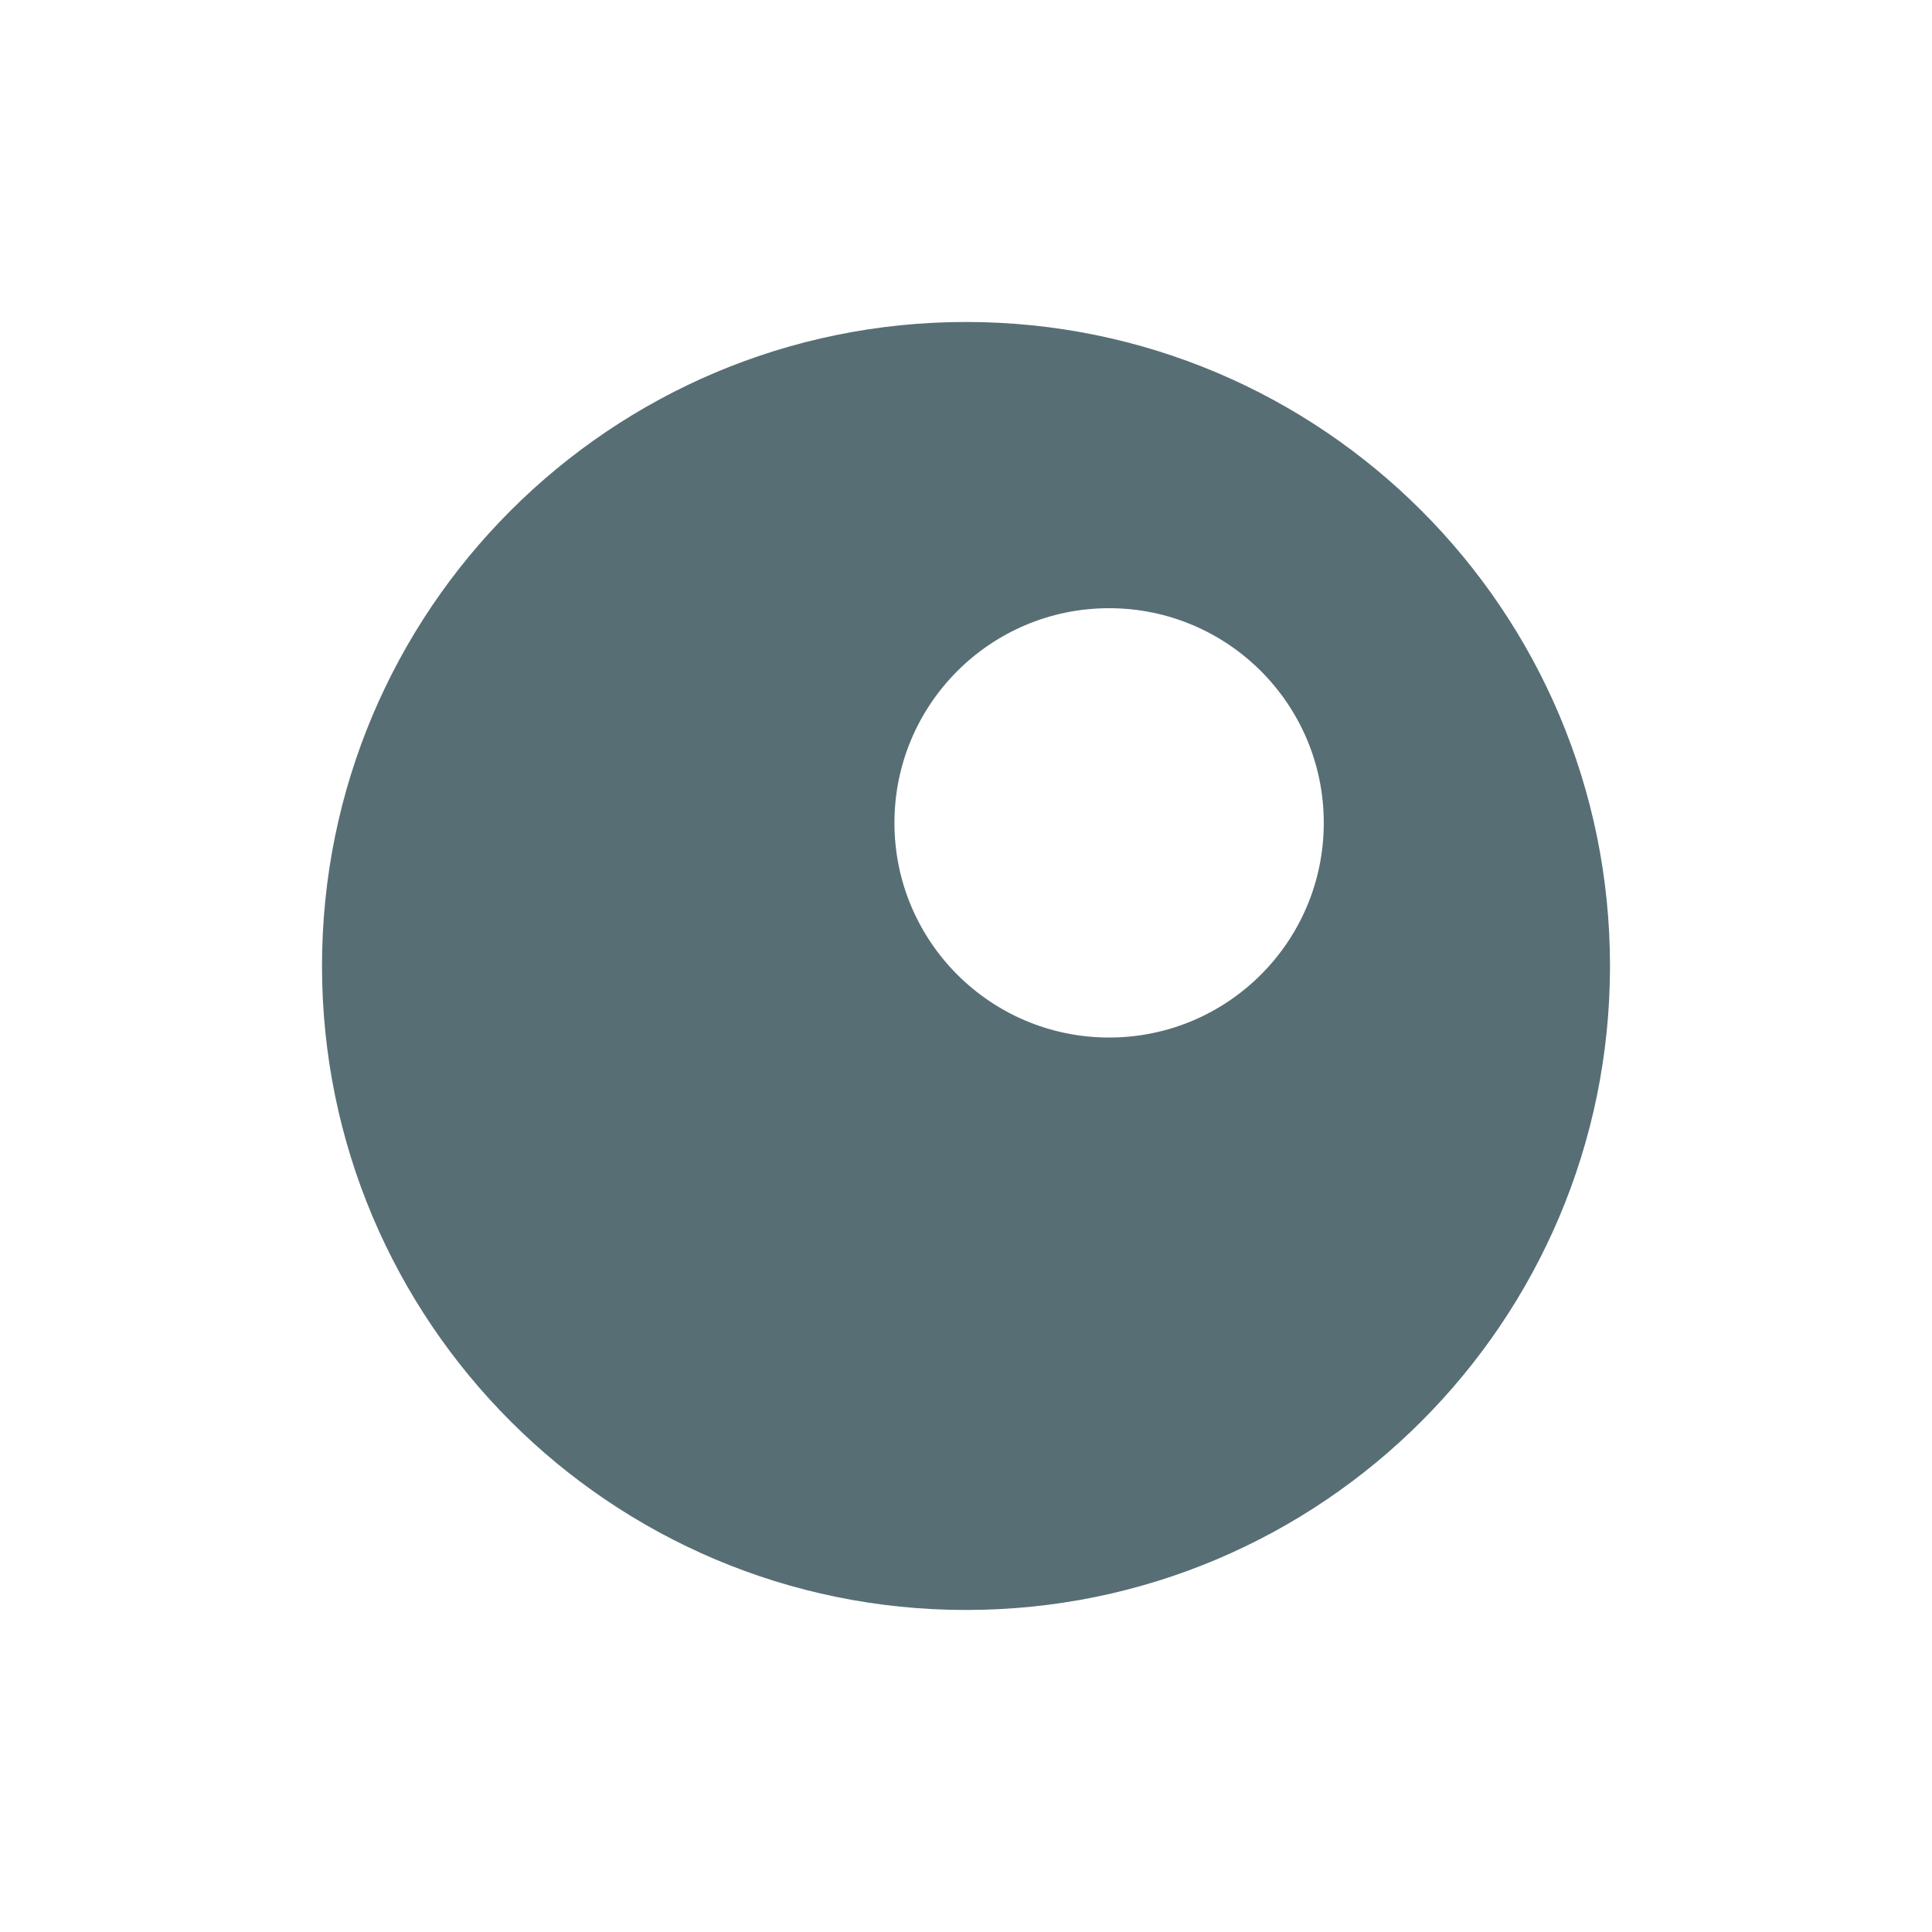
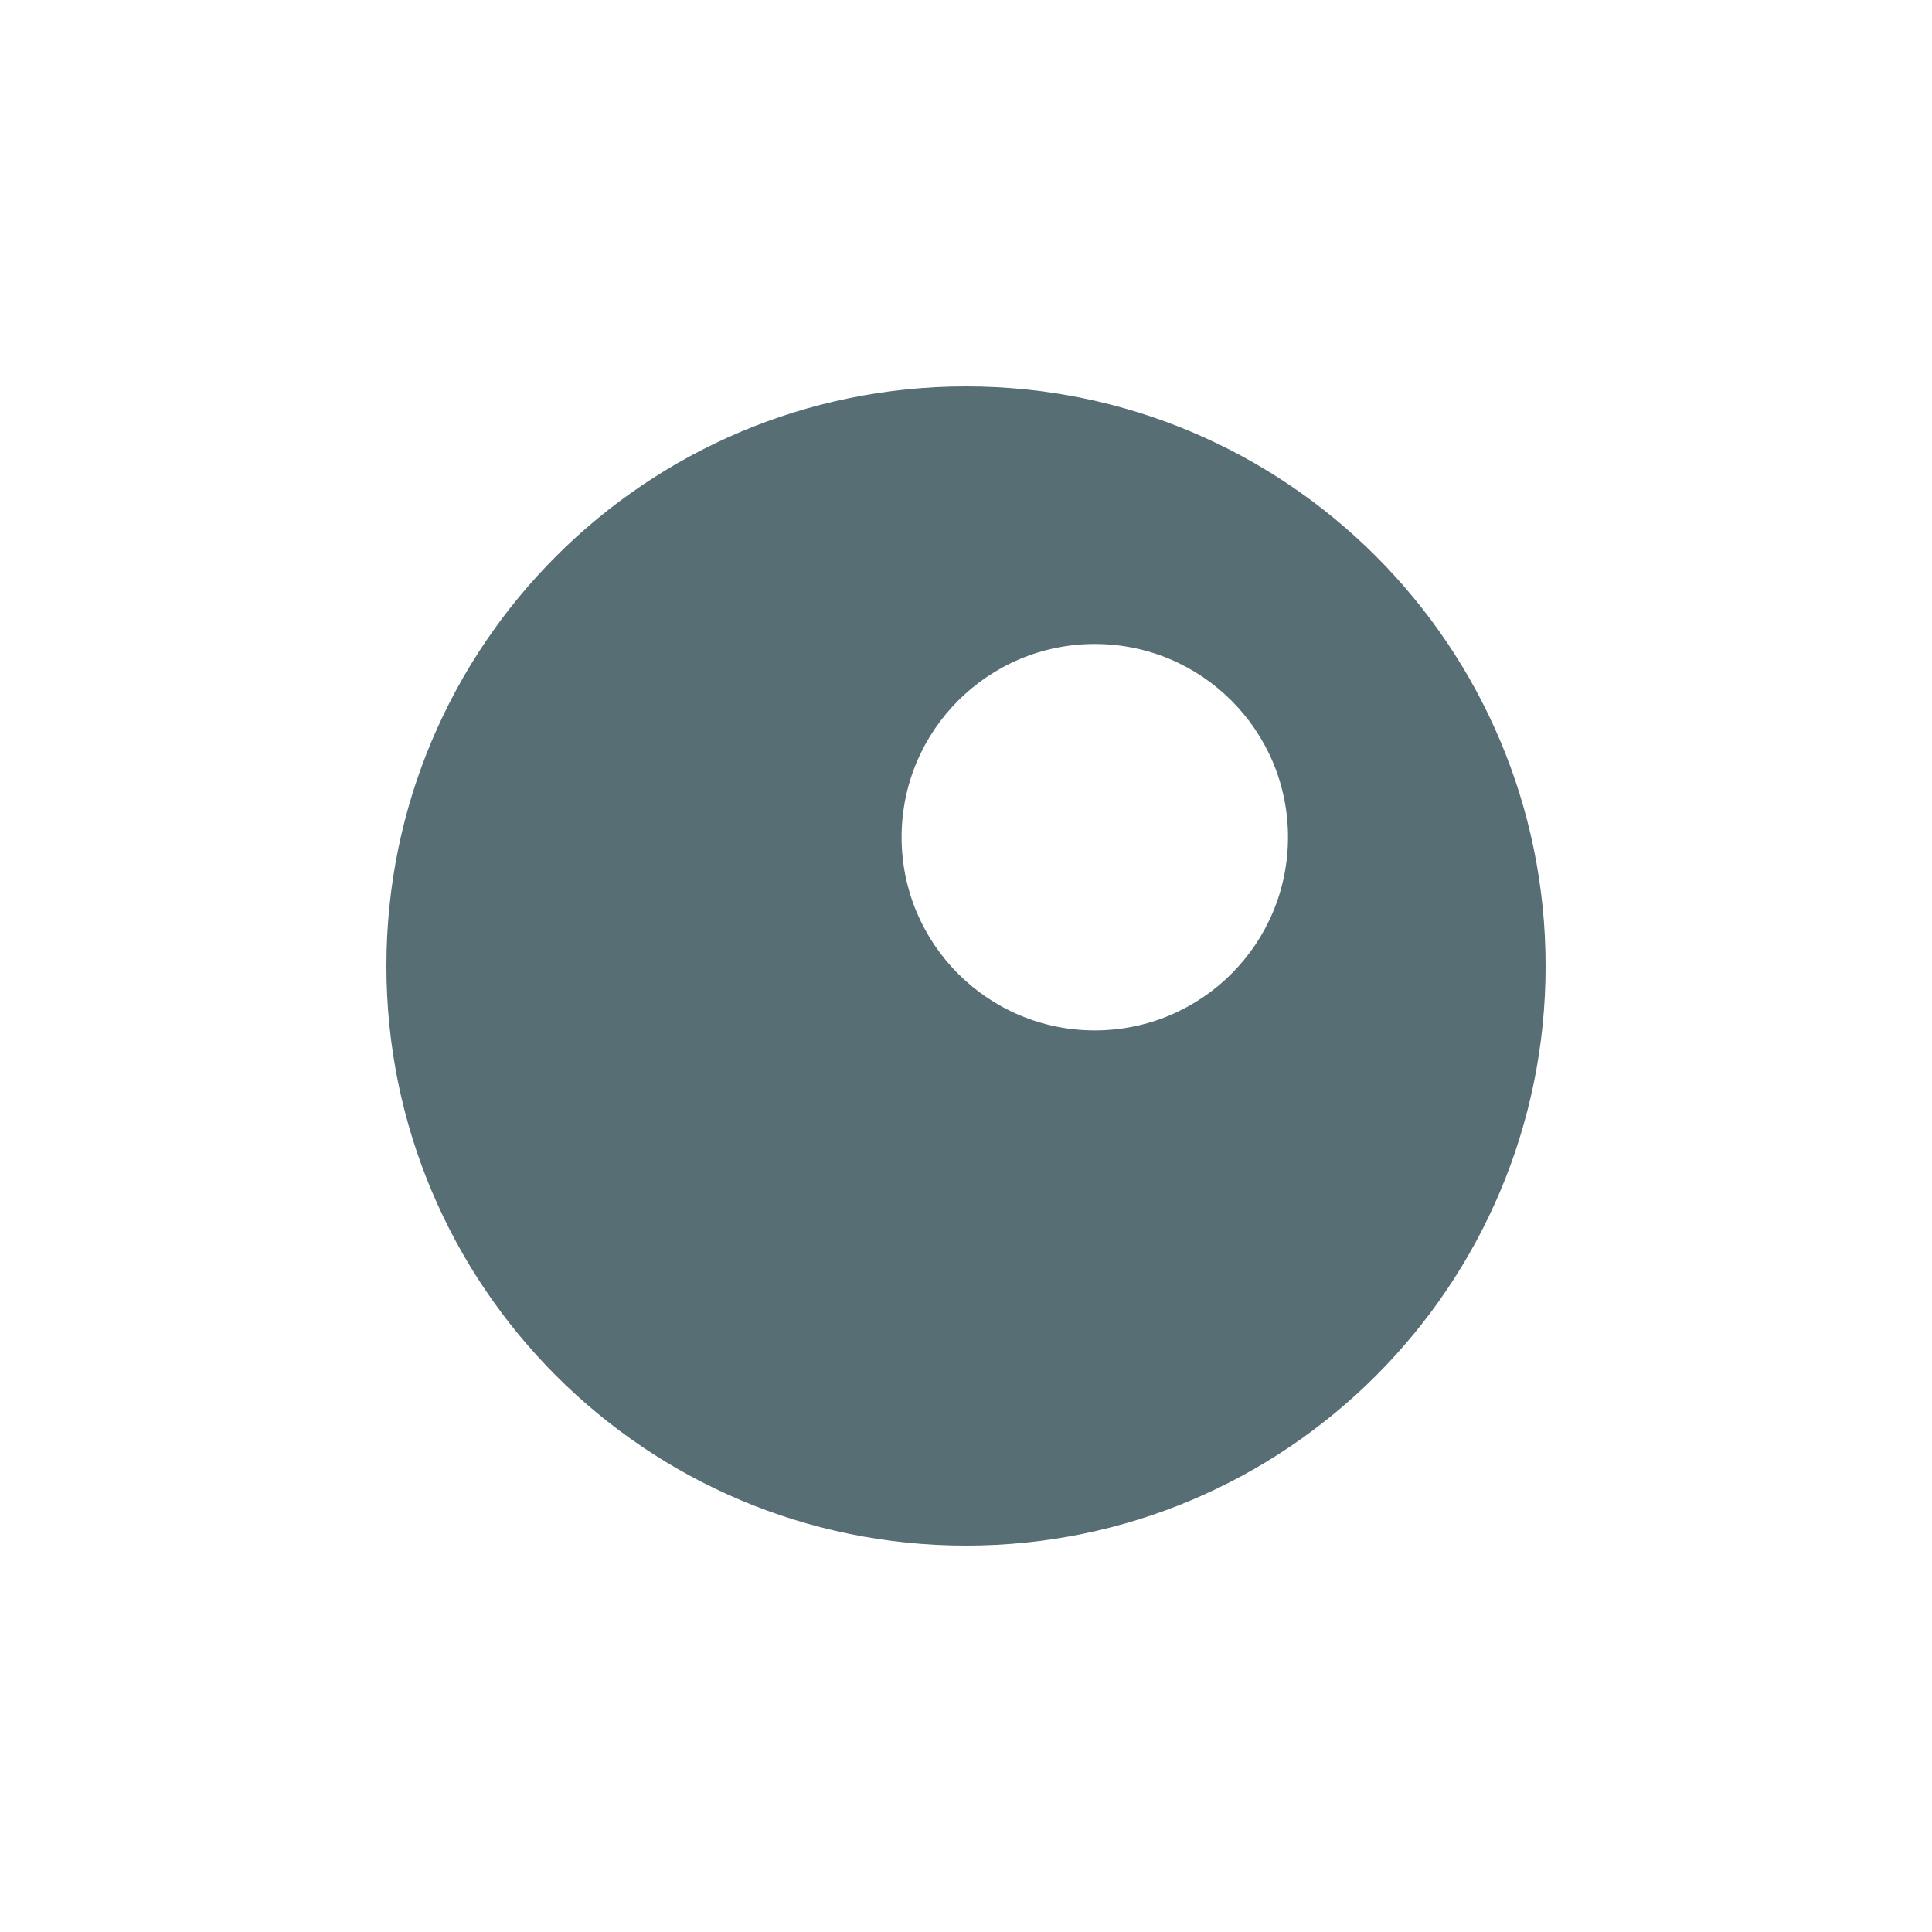
- <svg xmlns="http://www.w3.org/2000/svg" version="1.1" viewBox="0 0 27 27" id="svg2">
-   <defs id="defs266">
-     <marker orient="auto" refY="0.0" refX="0.0" id="Arrow1Sstart" style="overflow:visible">
-       <path id="path4424" d="M 0.0,0.0 L 5.0,-5.0 L -12.5,0.0 L 5.0,5.0 L 0.0,0.0 z " style="fill-rule:evenodd;stroke:#000000;stroke-width:1pt;stroke-opacity:1;fill:#000000;fill-opacity:1" transform="scale(0.2) translate(6,0)" />
-     </marker>
-     <marker orient="auto" refY="0.0" refX="0.0" id="Arrow1Mend" style="overflow:visible;">
-       <path id="path4421" d="M 0.0,0.0 L 5.0,-5.0 L -12.5,0.0 L 5.0,5.0 L 0.0,0.0 z " style="fill-rule:evenodd;stroke:#000000;stroke-width:1pt;stroke-opacity:1;fill:#000000;fill-opacity:1" transform="scale(0.4) rotate(180) translate(10,0)" />
-     </marker>
-     <marker orient="auto" refY="0.0" refX="0.0" id="Arrow2Send" style="overflow:visible;">
-       <path id="path4445" style="fill-rule:evenodd;stroke-width:0.625;stroke-linejoin:round;stroke:#000000;stroke-opacity:1;fill:#000000;fill-opacity:1" d="M 8.719,4.034 L -2.207,0.016 L 8.719,-4.002 C 6.973,-1.63 6.983,1.616 8.719,4.034 z " transform="scale(0.3) rotate(180) translate(-2.3,0)" />
-     </marker>
-   </defs>
-   <g transform="translate(-81.5,-613.8623)" id="g6">
-     <rect fill-rule="nonzero" transform="scale(1,-1)" height="30" width="30" y="-1012.4" x="160" fill="#fdf6e3" id="rect8" />
-     <rect fill-rule="nonzero" height="30" width="30" y="1022.4" x="0" fill="#fdf6e3" id="rect10" />
-     <rect fill-rule="nonzero" height="3" width="20" y="1044.4" x="5" fill="#657b83" id="rect12" />
-     <rect fill-rule="nonzero" transform="matrix(0,1,-1,0,0,0)" height="2" width="11" y="-11" x="1027.4" fill="#657b83" id="rect14" />
-     <rect fill-rule="nonzero" transform="matrix(0,1,-1,0,0,0)" height="2" width="11" y="-21" x="1027.4" fill="#657b83" id="rect16" />
-     <path d="m20,1004.9-4.33,0,2.165-3.75l2.165-3.84,2.165,3.75,2.165,3.75z" fill-rule="nonzero" transform="matrix(0.4618798,0.4618799,-0.7999993,0.2666665,802.6515,761.1615)" fill="#657b83" id="path18" />
-     <path fill-rule="nonzero" transform="matrix(0.4618798,0.4618799,-0.7999993,0.2666665,812.6515,761.1615)" fill="#657b83" d="m20,1004.9-4.33,0,2.165-3.75l2.165-3.84,2.165,3.75,2.165,3.75z" id="path20" />
-     <rect fill-rule="nonzero" height="30" width="30" y="1022.4" x="40" fill="#fdf6e3" id="rect22" />
-     <rect fill-rule="nonzero" height="3" width="20" y="1044.4" x="45" fill="#657b83" id="rect24" />
-     <rect fill-rule="nonzero" transform="matrix(0,1,-1,0,0,0)" height="2" width="11" y="-56" x="1027.4" fill="#657b83" id="rect26" />
-     <path d="m20,1004.9-4.33,0,2.165-3.75l2.165-3.84,2.165,3.75,2.165,3.75z" fill-rule="nonzero" transform="matrix(0.8082891,0.80829,-1.399998,0.4666665,1442.139,553.7609)" fill="#657b83" id="path28" />
-     <rect fill-rule="nonzero" height="30" width="30" y="1022.4" x="80" fill="#fdf6e3" id="rect30" />
-     <rect fill-rule="nonzero" height="3" width="20" y="1042.4" x="85" fill="#657b83" id="rect32" />
-     <path fill-rule="nonzero" transform="matrix(1.154697,1.154698,-1.999994,0.6666653,2076.624,341.3614)" fill="#657b83" d="m20,1004.9-4.33,0,2.165-3.75l2.165-3.84,2.165,3.75,2.165,3.75z" id="path34" />
-     <rect fill-rule="nonzero" height="30" width="30" y="1022.4" x="120" fill="#fdf6e3" id="rect36" />
-     <rect fill-rule="nonzero" height="3" width="20" y="1043.4" x="125" fill="#657b83" id="rect38" />
-     <g fill-rule="nonzero" transform="translate(-27.12132,-2.000025)" fill="#657b83" id="g40">
-       <rect transform="matrix(0.7071068,-0.7071068,0.7071068,0.7071068,0,0)" height="3" width="15" y="849.41" x="-623.13" id="rect42" />
-       <rect transform="matrix(-0.7071068,-0.7071068,0.7071068,-0.7071068,0,0)" height="3" width="15" y="-623.13" x="-852.41" id="rect44" />
-     </g>
-     <rect fill-rule="nonzero" height="30" width="30" y="1022.4" x="160" fill="#fdf6e3" id="rect46" />
-     <rect fill-rule="nonzero" height="3" width="20" y="1043.4" x="165" fill="#657b83" id="rect48" />
-     <rect fill-rule="nonzero" transform="matrix(0,-1,1,0,0,0)" height="3" width="10.864" y="173.5" x="-1039.2" fill="#657b83" id="rect50" />
-     <g fill-rule="nonzero" fill="#657b83" transform="matrix(-0.7071068,-0.7071068,0.7071068,-0.7071068,-429.7466,1899.425)" id="g52">
-       <rect height="3" width="10.864" y="1034.4" x="179.12" id="rect54" />
-       <rect transform="matrix(0,1,-1,0,0,0)" height="3" width="10.864" y="-182.12" x="1034.4" id="rect56" />
-     </g>
-     <rect fill-rule="nonzero" transform="matrix(0,1,1,0,0,0)" height="3" width="10.864" y="173.5" x="995.5" fill="#657b83" id="rect58" />
-     <g fill-rule="nonzero" transform="matrix(-0.7071068,0.7071068,0.7071068,0.7071068,-429.7466,135.2998)" fill="#657b83" id="g60">
-       <rect height="3" width="10.864" y="1034.4" x="179.12" id="rect62" />
-       <rect transform="matrix(0,1,-1,0,0,0)" height="3" width="10.864" y="-182.12" x="1034.4" id="rect64" />
-     </g>
-     <rect fill-rule="nonzero" transform="scale(1,-1)" height="30" width="30" y="-1012.4" x="0" fill="#fdf6e3" id="rect66" />
-     <rect fill-rule="nonzero" transform="scale(1,-1)" height="3" width="20" y="-990.36" x="5" fill="#657b83" id="rect68" />
-     <rect fill-rule="nonzero" transform="matrix(0,-1,-1,0,0,0)" height="2" width="11" y="-11" x="-1007.4" fill="#657b83" id="rect70" />
-     <rect fill-rule="nonzero" transform="matrix(0,-1,-1,0,0,0)" height="2" width="11" y="-21" x="-1007.4" fill="#657b83" id="rect72" />
-     <path fill-rule="nonzero" transform="matrix(0.4618798,-0.4618799,-0.7999993,-0.2666665,802.6515,1273.563)" fill="#657b83" d="m20,1004.9-4.33,0,2.165-3.75l2.165-3.84,2.165,3.75,2.165,3.75z" id="path74" />
-     <path d="m20,1004.9-4.33,0,2.165-3.75l2.165-3.84,2.165,3.75,2.165,3.75z" fill-rule="nonzero" transform="matrix(0.4618798,-0.4618799,-0.7999993,-0.2666665,812.6515,1273.563)" fill="#657b83" id="path76" />
-     <rect fill-rule="nonzero" transform="scale(1,-1)" height="30" width="30" y="-1012.4" x="40" fill="#fdf6e3" id="rect78" />
-     <rect fill-rule="nonzero" transform="scale(1,-1)" height="3" width="20" y="-990.36" x="45" fill="#657b83" id="rect80" />
-     <rect fill-rule="nonzero" transform="matrix(0,-1,-1,0,0,0)" height="2" width="11" y="-56" x="-1007.4" fill="#657b83" id="rect82" />
-     <path fill-rule="nonzero" transform="matrix(0.8082891,-0.80829,-1.399998,-0.4666665,1442.139,1480.963)" fill="#657b83" d="m20,1004.9-4.33,0,2.165-3.75l2.165-3.84,2.165,3.75,2.165,3.75z" id="path84" />
-     <rect fill-rule="nonzero" transform="scale(1,-1)" height="30" width="30" y="-1012.4" x="80" fill="#fdf6e3" id="rect86" />
-     <rect fill-rule="nonzero" transform="scale(1,-1)" height="3" width="20" y="-992.36" x="85" fill="#657b83" id="rect88" />
-     <path d="m20,1004.9-4.33,0,2.165-3.75l2.165-3.84,2.165,3.75,2.165,3.75z" fill-rule="nonzero" transform="matrix(1.154697,-1.154698,-1.999994,-0.6666653,2076.624,1693.363)" fill="#657b83" id="path90" />
-     <rect fill-rule="nonzero" transform="scale(1,-1)" height="30" width="30" y="-1012.4" x="120" fill="#fdf6e3" id="rect92" />
-     <rect fill-rule="nonzero" transform="scale(1,-1)" height="3" width="20" y="-991.36" x="125" fill="#657b83" id="rect94" />
-     <g fill-rule="nonzero" fill="#657b83" transform="matrix(1,0,0,-1,-27.12132,2036.724)" id="g96">
-       <rect transform="matrix(0.7071068,-0.7071068,0.7071068,0.7071068,0,0)" height="3" width="15" y="849.41" x="-623.13" id="rect98" />
-       <rect transform="matrix(-0.7071068,-0.7071068,0.7071068,-0.7071068,0,0)" height="3" width="15" y="-623.13" x="-852.41" id="rect100" />
-     </g>
-     <rect fill-rule="nonzero" transform="scale(1,-1)" height="3" width="20" y="-991.36" x="165" fill="#657b83" id="rect102" />
-     <rect fill-rule="nonzero" height="30" width="30" y="942.36" x="0" fill="#fdf6e3" id="rect104" />
-     <rect fill-rule="nonzero" height="3" width="20" y="964.36" x="5" fill="#657b83" id="rect106" />
-     <rect fill-rule="nonzero" transform="matrix(0,-1,-1,0,0,0)" height="2" width="11" y="-11" x="-960.36" fill="#657b83" id="rect108" />
-     <rect fill-rule="nonzero" transform="matrix(0,-1,-1,0,0,0)" height="2" width="11" y="-21" x="-960.36" fill="#657b83" id="rect110" />
-     <path fill-rule="nonzero" transform="matrix(0.4618798,-0.4618799,-0.7999993,-0.2666665,802.6515,1226.563)" fill="#657b83" d="m20,1004.9-4.33,0,2.165-3.75l2.165-3.84,2.165,3.75,2.165,3.75z" id="path112" />
-     <path d="m20,1004.9-4.33,0,2.165-3.75l2.165-3.84,2.165,3.75,2.165,3.75z" fill-rule="nonzero" transform="matrix(0.4618798,-0.4618799,-0.7999993,-0.2666665,812.6515,1226.563)" fill="#657b83" id="path114" />
-     <rect fill-rule="nonzero" height="30" width="30" y="942.36" x="40" fill="#fdf6e3" id="rect116" />
-     <rect fill-rule="nonzero" height="3" width="20" y="964.36" x="45" fill="#657b83" id="rect118" />
-     <rect fill-rule="nonzero" transform="matrix(0,-1,-1,0,0,0)" height="2" width="11" y="-56" x="-962.36" fill="#657b83" id="rect120" />
-     <path fill-rule="nonzero" transform="matrix(0.8082891,-0.80829,-1.399998,-0.4666665,1442.139,1435.963)" fill="#657b83" d="m20,1004.9-4.33,0,2.165-3.75l2.165-3.84,2.165,3.75,2.165,3.75z" id="path122" />
-     <rect fill-rule="nonzero" height="30" width="30" y="942.36" x="80" fill="#fdf6e3" id="rect124" />
-     <rect fill-rule="nonzero" height="3" width="20" y="962.36" x="85" fill="#657b83" id="rect126" />
-     <path d="m20,1004.9-4.33,0,2.165-3.75l2.165-3.84,2.165,3.75,2.165,3.75z" fill-rule="nonzero" transform="matrix(1.154697,-1.154698,-1.999994,-0.6666653,2076.624,1647.363)" fill="#657b83" id="path128" />
-     <rect fill-rule="nonzero" height="30" width="30" y="942.36" x="120" fill="#fdf6e3" id="rect130" />
-     <rect fill-rule="nonzero" height="3" width="20" y="963.36" x="125" fill="#657b83" id="rect132" />
-     <g fill-rule="nonzero" fill="#657b83" transform="matrix(1,0,0,-1,-27.12132,1991.996)" id="g134">
-       <rect transform="matrix(0.7071068,-0.7071068,0.7071068,0.7071068,0,0)" height="3" width="15" y="849.41" x="-623.13" id="rect136" />
-       <rect transform="matrix(-0.7071068,-0.7071068,0.7071068,-0.7071068,0,0)" height="3" width="15" y="-623.13" x="-852.41" id="rect138" />
-     </g>
-     <rect fill-rule="nonzero" height="30" width="30" y="942.36" x="160" fill="#fdf6e3" id="rect140" />
-     <rect fill-rule="nonzero" height="3" width="20" y="963.36" x="165" fill="#657b83" id="rect142" />
-     <rect fill-rule="nonzero" transform="matrix(0,1,1,0,0,0)" height="3" width="10.864" y="173.5" x="950.5" fill="#657b83" id="rect144" />
-     <g fill-rule="nonzero" transform="matrix(-0.7071068,0.7071068,0.7071068,0.7071068,-429.7466,90.29979)" fill="#657b83" id="g146">
-       <rect height="3" width="10.864" y="1034.4" x="179.12" id="rect148" />
-       <rect transform="matrix(0,1,-1,0,0,0)" height="3" width="10.864" y="-182.12" x="1034.4" id="rect150" />
-     </g>
-     <rect fill-rule="nonzero" height="30" width="30" y="1022.4" x="200" fill="#eee8d5" id="rect152" />
-     <rect fill-rule="nonzero" height="30" width="30" y="862.36" x="0" fill="#eee8d5" id="rect154" />
-     <path fill-rule="nonzero" transform="matrix(2.73115,0,0,2.73115,-802.5273,-1902.949)" fill="#657b83" d="m288.04,1021.3-4.337-3.148-0.841,5.293-0.841-5.293-4.337,3.148,3.148-4.337-5.293-0.841,5.293-0.841-3.148-4.337,4.337,3.148,0.841-5.293,0.841,5.293,4.337-3.148-3.148,4.337,5.293,0.841-5.293,0.841z" id="path156" />
-     <path d="m276.62,1049.8c0,5.011-4.062,9.073-9.073,9.073s-9.073-4.062-9.073-9.073,4.062-9.073,9.073-9.073,9.073,4.062,9.073,9.073z" fill-rule="nonzero" transform="matrix(0.8817631,0,0,0.8817631,-265.9173,-53.28302)" fill="#657b83" id="path158" />
-     <path opacity="0.5" d="m320.83,1044c0,4.673-3.788,8.461-8.462,8.461s-8.462-3.788-8.462-8.461,3.788-8.462,8.462-8.462,8.462,3.788,8.462,8.462z" fill-rule="nonzero" transform="matrix(1.299995,0,0,1.299995,-436.0752,-484.796)" fill="#dc322f" id="path160" />
-     <path fill-rule="nonzero" fill="#586e75" d="m15,868.36c-0.4,0-0.79,0.026-1.176,0.077l-0.69,4.372-3.605-2.608c-0.628,0.481-1.18,1.06-1.662,1.688l2.608,3.579-4.372,0.69c-0.053,0.394-0.102,0.793-0.102,1.202,0,0.399,0.026,0.791,0.077,1.176l4.398,0.69-2.608,3.579c0.482,0.627,1.034,1.206,1.662,1.688l3.605-2.608,0.69,4.372c0.386,0.05,0.776,0.102,1.176,0.102,0.4,0,0.79-0.051,1.176-0.102l0.69-4.372,3.605,2.608c0.628-0.481,1.18-1.06,1.662-1.688l-2.608-3.579,4.398-0.69c0.05-0.385,0.077-0.777,0.077-1.176,0-0.409-0.05-0.807-0.102-1.202l-4.372-0.69,2.608-3.579c-0.482-0.627-1.034-1.206-1.662-1.688l-3.605,2.608-0.69-4.372c-0.386-0.05-0.776-0.077-1.176-0.077z" id="path162" />
-     <path d="m276.62,1049.8c0,5.011-4.062,9.073-9.073,9.073s-9.073-4.062-9.073-9.073,4.062-9.073,9.073-9.073,9.073,4.062,9.073,9.073z" fill-rule="nonzero" transform="matrix(0.6944,0,0,0.6944,-170.7879,148.4046)" fill="#586e75" id="path164" />
-     <path d="m280.76,1020.1c0,1.985-1.609,3.595-3.595,3.595-1.985,0-3.595-1.61-3.595-3.595s1.609-3.595,3.595-3.595c1.985,0,3.595,1.61,3.595,3.595z" fill-rule="nonzero" transform="matrix(0.8762397,0,0,0.8762397,-227.8623,-16.45296)" fill="#eee8d5" id="path166" />
-     <g fill="#586e75" transform="translate(80,-82.52516)" id="g168">
-       <path fill-rule="nonzero" fill="#586e75" d="m133.5,1110.9,0,12.25,0,4.25,1.5,1.5,1.5-1.5,0-4.25,0-12.25-3,0z" id="path170" />
-     </g>
-     <g fill="#586e75" transform="translate(-1e-6,2.474904)" id="g172">
-       <g fill-rule="nonzero" fill="#586e75" transform="matrix(-0.9,-0.9,0.9,-0.9,-554.7167,2136.25)" id="g174">
-         <rect height="2.357" width="10" y="1034.5" x="179.25" id="rect176" />
-         <rect transform="matrix(0,1,-1,0,0,0)" height="2.357" width="10" y="-181.6" x="1034.5" id="rect178" />
-       </g>
-     </g>
-     <rect fill-rule="nonzero" height="30" width="30" y="782.36" x="0" fill="#fdf6e3" id="rect180" />
-     <text style="writing-mode:lr-tb;letter-spacing:0px;text-anchor:start;word-spacing:0px;text-align:start;" font-weight="500" xml:space="preserve" font-size="24.931px" font-style="normal" font-stretch="normal" font-variant="normal" y="806.038" x="9.814" font-family="Ubuntu" line-height="125%" fill="#657b83" id="text182">
-       <tspan style="writing-mode:lr-tb;text-anchor:start;text-align:start;" font-weight="500" font-size="24.931px" font-style="normal" line-height="125%" font-stretch="normal" font-variant="normal" y="806.038" x="9.814" font-family="Ubuntu" fill="#657b83" id="tspan184">?</tspan>
-     </text>
-     <rect fill-rule="nonzero" height="30" width="30" y="782.36" x="40" fill="#eee8d5" id="rect186" />
-     <path d="m378.44,1070.8c0,3.21-2.602,5.812-5.812,5.812s-5.812-2.602-5.812-5.812c0-3.21,2.602-5.812,5.812-5.812s5.812,2.602,5.812,5.812z" fill-rule="nonzero" transform="matrix(1.548387,0,0,1.548387,-521.9678,-860.6502)" fill="#586e75" id="path188" />
-     <text style="writing-mode:lr-tb;letter-spacing:0px;text-anchor:start;word-spacing:0px;text-align:start;" font-weight="500" xml:space="preserve" font-size="18px" font-style="normal" font-stretch="normal" font-variant="normal" y="803.626" x="51.256" font-family="Ubuntu" line-height="125%" fill="#eee8d5" id="text190">
-       <tspan x="51.256" y="803.626" id="tspan192">?</tspan>
-     </text>
-     <path fill-rule="nonzero" fill="#586e75" d="m55,868.38c-0.4,0-0.801,0.011-1.188,0.062l-0.438,2.844c-0.545,0.145-1.055,0.348-1.531,0.625l-2.312-1.688c-0.628,0.481-1.174,1.06-1.656,1.688l1.688,2.312c-0.267,0.463-0.513,0.972-0.656,1.5l-2.812,0.438c-0.053,0.4-0.094,0.82-0.094,1.23,0,0.399,0.012,0.771,0.062,1.156l2.844,0.438c0.142,0.539,0.354,1.059,0.625,1.531l-1.656,2.312c0.482,0.627,1.028,1.206,1.656,1.688l2.312-1.688c0.476,0.277,0.986,0.48,1.531,0.625l0.438,2.812c0.386,0.05,0.788,0.125,1.188,0.125,0.4,0,0.801-0.074,1.188-0.125l0.438-2.812c0.545-0.145,1.055-0.348,1.531-0.625l2.312,1.688c0.628-0.481,1.174-1.06,1.656-1.688l-1.657-2.32c0.271-0.472,0.483-0.992,0.625-1.531l2.844-0.438c0.05-0.38,0.062-0.76,0.062-1.15,0-0.409-0.041-0.824-0.094-1.219l-2.812-0.438c-0.143-0.528-0.389-1.037-0.656-1.5l1.688-2.312c-0.482-0.627-1.028-1.206-1.656-1.688l-2.312,1.688c-0.476-0.277-0.986-0.48-1.531-0.625l-0.439-2.84c-0.387-0.05-0.788-0.06-1.188-0.06zm0,5.844c1.74,0,3.156,1.417,3.156,3.156s-1.417,3.125-3.156,3.125-3.156-1.385-3.156-3.125,1.417-3.156,3.156-3.156z" id="path194" />
-     <path fill-rule="nonzero" fill="#586e75" d="m95,788.38c-4.971,0-9,4.029-9,9s4.029,9,9,9,9-4.029,9-9-4.029-9-9-9zm0.281,2.5c0.72,0,1.313,0.077,1.781,0.281,0.468,0.192,0.849,0.45,1.125,0.75,0.276,0.3,0.454,0.64,0.562,1,0.108,0.36,0.156,0.695,0.156,1.031-0,0.408-0.063,0.77-0.219,1.094-0.144,0.324-0.335,0.63-0.562,0.906-0.228,0.276-0.486,0.529-0.75,0.781-0.264,0.24-0.491,0.517-0.719,0.781-0.228,0.252-0.438,0.525-0.594,0.812-0.144,0.288-0.219,0.609-0.219,0.969v0.219c-0,0.072,0.019,0.116,0.031,0.188h-1.875c-0.024-0.12-0.051-0.243-0.062-0.375-0.012-0.144-0-0.255,0-0.375-0-0.396,0.056-0.75,0.188-1.062,0.132-0.312,0.296-0.611,0.5-0.875,0.204-0.264,0.428-0.522,0.656-0.75,0.24-0.228,0.452-0.428,0.656-0.656,0.204-0.228,0.368-0.479,0.5-0.719,0.132-0.24,0.219-0.493,0.219-0.781-0-0.396-0.162-0.717-0.438-0.969-0.264-0.264-0.647-0.406-1.188-0.406-0.42,0-0.835,0.048-1.219,0.156-0.384,0.096-0.767,0.272-1.188,0.5l-0.624-1.68c0.444-0.252,0.936-0.45,1.5-0.594,0.576-0.156,1.181-0.219,1.781-0.219zm-0.281,10.12c0.408,0,0.724,0.13,1,0.406,0.276,0.264,0.438,0.611,0.438,1.031-0,0.42-0.162,0.767-0.438,1.031-0.276,0.264-0.592,0.406-1,0.406-0.396,0-0.743-0.142-1.031-0.406-0.276-0.264-0.406-0.611-0.406-1.031-0-0.42,0.13-0.767,0.406-1.031,0.288-0.28,0.635-0.41,1.031-0.41z" id="path196" />
-     <path fill-rule="nonzero" fill="#586e75" d="m253.5,1028.4,0,12.25-5.375-5.375-2.125,2.125,6.875,6.875,0.625,0.625,1.5,1.5,1.5-1.5,7.5-7.5-2.125-2.125-5.375,5.375,0-12.25-3,0z" id="path198" />
-     <rect fill-rule="nonzero" height="30" width="30" y="702.36" x="0" fill="#fdf6e3" id="rect200" />
-     <path d="m378.44,1070.8c0,3.21-2.602,5.812-5.812,5.812s-5.812-2.602-5.812-5.812c0-3.21,2.602-5.812,5.812-5.812s5.812,2.602,5.812,5.812z" fill-rule="nonzero" transform="matrix(1.548387,0,0,1.548387,-561.9678,-940.6502)" fill="#657b83" id="path202" />
-     <text style="writing-mode:lr-tb;letter-spacing:0px;text-anchor:start;word-spacing:0px;text-align:start;" line-height="125%" font-weight="500" font-size="18px" font-style="normal" font-stretch="normal" font-variant="normal" y="724.121" x="12.525" font-family="Ubuntu" xml:space="preserve" fill="#fdf6e3" id="text204">
-       <tspan y="724.121" x="12.525" id="tspan206">i</tspan>
-     </text>
-     <rect fill-rule="nonzero" height="30" width="30" y="702.36" x="0" fill="#fdf6e3" id="rect208" />
-     <path style="fill:#586e75;fill-opacity:1;stroke:none;stroke-width:2.583;stroke-linecap:butt;stroke-miterlimit:4.5;stroke-dasharray:5.167, 5.167;stroke-dashoffset:9.558;stroke-opacity:1" d="m 95,618.362 c -4.971,0 -9,4.029 -9,9 0,4.97 4.029,9 9,9 4.971,0 9,-4.03 9,-9 0,-4.971 -4.029,-9 -9,-9 z m 2,4 c 1.657,0 3,1.343 3,3 0,1.657 -1.343,3 -3,3 -1.657,0 -3,-1.343 -3,-3 0,-1.657 1.343,-3 3,-3 z" id="path210" />
-     <rect fill-rule="nonzero" height="30" width="30" y="702.36" x="40" fill="#fdf6e3" id="rect216" />
-     <path d="m378.44,1070.8c0,3.21-2.602,5.812-5.812,5.812s-5.812-2.602-5.812-5.812c0-3.21,2.602-5.812,5.812-5.812s5.812,2.602,5.812,5.812z" fill-rule="nonzero" transform="matrix(1.548387,0,0,1.548387,-521.9678,-940.6502)" fill="#657b83" id="path218" />
-     <text style="writing-mode:lr-tb;letter-spacing:0px;text-anchor:start;word-spacing:0px;text-align:start;" line-height="125%" font-weight="bold" font-size="18.736px" font-style="italic" font-stretch="normal" font-variant="normal" y="723.862" x="52.201" font-family="Liberation Serif" xml:space="preserve" fill="#fdf6e3" id="text220">
-       <tspan y="723.862" x="52.201" id="tspan222">i</tspan>
-     </text>
-     <rect fill-rule="nonzero" height="30" width="30" y="702.36" x="80" fill="#fdf6e3" id="rect224" />
-     <path d="m378.44,1070.8c0,3.21-2.602,5.812-5.812,5.812s-5.812-2.602-5.812-5.812c0-3.21,2.602-5.812,5.812-5.812s5.812,2.602,5.812,5.812z" fill-rule="nonzero" transform="matrix(1.548387,0,0,1.548387,-481.9678,-940.6502)" fill="#657b83" id="path226" />
-     <text style="writing-mode:lr-tb;letter-spacing:0px;text-anchor:start;word-spacing:0px;text-align:start;" font-weight="bold" xml:space="preserve" font-size="17.111px" font-style="italic" font-stretch="semi-condensed" font-variant="normal" y="723.862" x="92.147" font-family="DejaVu Serif" line-height="125%" fill="#fdf6e3" id="text228">
-       <tspan style="writing-mode:lr-tb;text-anchor:start;text-align:start;" font-weight="bold" font-size="17.111px" font-style="italic" line-height="125%" font-stretch="semi-condensed" font-variant="normal" y="723.862" x="92.147" font-family="DejaVu Serif" fill="#fdf6e3" id="tspan230">i</tspan>
-     </text>
-     <rect fill-rule="nonzero" height="30" width="30" y="702.36" x="120" fill="#eee8d5" id="rect232" />
-     <path d="m378.44,1070.8c0,3.21-2.602,5.812-5.812,5.812s-5.812-2.602-5.812-5.812c0-3.21,2.602-5.812,5.812-5.812s5.812,2.602,5.812,5.812z" fill-rule="nonzero" transform="matrix(1.548387,0,0,1.548387,-441.9678,-940.6502)" fill="#586e75" id="path234" />
-     <text style="writing-mode:lr-tb;letter-spacing:0px;text-anchor:start;word-spacing:0px;text-align:start;" line-height="125%" font-weight="bold" font-size="16.671px" font-style="italic" font-stretch="normal" font-variant="normal" y="723.699" x="131.707" font-family="Droid Serif" xml:space="preserve" fill="#eee8d5" id="text236">
-       <tspan style="writing-mode:lr-tb;text-anchor:start;text-align:start;" font-weight="bold" font-size="16.671px" font-style="italic" line-height="125%" font-stretch="normal" font-variant="normal" y="723.699" x="131.707" font-family="Droid Serif" fill="#eee8d5" id="tspan238">i</tspan>
-     </text>
-     <rect fill-rule="nonzero" height="30" width="30" y="702.36" x="160" fill="#fdf6e3" id="rect240" />
-     <path d="m378.44,1070.8c0,3.21-2.602,5.812-5.812,5.812s-5.812-2.602-5.812-5.812c0-3.21,2.602-5.812,5.812-5.812s5.812,2.602,5.812,5.812z" fill-rule="nonzero" transform="matrix(1.548387,0,0,1.548387,-401.9677,-940.6502)" fill="#657b83" id="path242" />
-     <text style="writing-mode:lr-tb;letter-spacing:0px;text-anchor:start;word-spacing:0px;text-align:start;" font-weight="bold" xml:space="preserve" font-size="18.258px" font-style="italic" font-stretch="normal" font-variant="normal" y="723.552" x="171.914" font-family="URW Palladio L" line-height="125%" fill="#fdf6e3" id="text244">
-       <tspan style="writing-mode:lr-tb;text-anchor:start;text-align:start;" font-weight="bold" font-size="18.258px" font-style="italic" line-height="125%" font-stretch="normal" font-variant="normal" y="723.552" x="171.914" font-family="URW Palladio L" fill="#fdf6e3" id="tspan246">i</tspan>
-     </text>
-     <path d="m135-74c-4.971,0-9,4.029-9,9s4.029,9,9,9,9-4.029,9-9-4.029-9-9-9zm0.844,2.5c0.179,0,0.374-0.007,0.531,0.031,0.163,0.038,0.287,0.101,0.406,0.188,0.125,0.087,0.242,0.208,0.312,0.344,0.076,0.13,0.094,0.284,0.094,0.469-0,0.228-0.033,0.42-0.125,0.594-0.087,0.168-0.223,0.324-0.375,0.438-0.147,0.109-0.31,0.196-0.5,0.25-0.19,0.054-0.393,0.063-0.594,0.062-0.185,0-0.343,0.007-0.5-0.031-0.157-0.043-0.287-0.132-0.406-0.219-0.114-0.087-0.211-0.182-0.281-0.312-0.065-0.13-0.094-0.295-0.094-0.469,0-0.244,0.044-0.426,0.125-0.594,0.087-0.174,0.203-0.329,0.344-0.438,0.141-0.114,0.279-0.201,0.469-0.25,0.19-0.054,0.388-0.062,0.594-0.062zm-3.031,3.875,3.938,0-1.156,5.438c-0.065,0.304-0.113,0.578-0.156,0.844-0.043,0.26-0.062,0.517-0.062,0.75,0,0.244,0.059,0.432,0.156,0.562,0.103,0.13,0.253,0.188,0.438,0.188,0.174,0,0.322-0.029,0.469-0.094,0.147-0.065,0.31-0.156,0.5-0.281l0.406,0.562c-0.13,0.141-0.269,0.265-0.438,0.406-0.168,0.136-0.382,0.266-0.594,0.375-0.212,0.109-0.432,0.185-0.688,0.25-0.25,0.065-0.54,0.125-0.844,0.125-0.64,0-1.127-0.17-1.469-0.469-0.342-0.304-0.5-0.713-0.5-1.25,0-0.239,0.019-0.513,0.062-0.844s0.095-0.733,0.188-1.156l0.656-3.094c0.016-0.071,0.052-0.143,0.062-0.219,0.016-0.076,0.02-0.154,0.031-0.219,0.011-0.071,0.026-0.107,0.031-0.156,0.005-0.049,0-0.103,0-0.125,0-0.152-0.03-0.283-0.062-0.375-0.033-0.092-0.086-0.139-0.156-0.188-0.07-0.049-0.136-0.077-0.25-0.094-0.109-0.016-0.249-0.031-0.406-0.031h-0.312l0.156-0.906z" fill-rule="nonzero" transform="translate(80,782.375)" fill="#586e75" id="path248" />
-     <rect fill-rule="nonzero" height="30" width="30" y="612.36" x="2.6514E-8" fill="#fdf6e3" id="rect250" />
-     <g fill-rule="nonzero" fill="#657b83" transform="translate(1,-31.0059)" id="g252">
-       <path d="m12.5,654.74-5.375-5.375-2.125,2.125,6.875,6.875,0.625,0.625,1.5,1.5,1.5-1.5,7.5-7.5-2.125-2.125-6.882,6.882z" id="path254" />
-       <path d="M12.5,661.99,7.125,667.37,5,665.24l6.875-6.875,0.625-0.625,1.5-1.5,1.5,1.5,7.5,7.5-2.125,2.125-6.882-6.882z" id="path256" />
-     </g>
-     <rect fill-rule="nonzero" height="30" width="30" y="612.36" x="40" fill="#eee8d5" id="rect258" />
-     <path d="M10.219,7.5,7.5,10.219,12.281,15,7.5,19.781,10.219,22.5,15,17.719,19.781,22.5,22.5,19.781,17.719,15,22.5,10.219,19.781,7.5,15,12.281,10.219,7.5z" fill-rule="nonzero" transform="translate(40,612.3623)" fill="#586e75" id="path260" />
+ <svg xmlns="http://www.w3.org/2000/svg" height="75" width="75" version="1.1" viewBox="0 0 75 75">
+   <g transform="translate(0 -977.36)">
+     <path fill="#586e75" d="m37.5 992.36c-12.427 0-22.5 10.073-22.5 22.5 0 12.426 10.073 22.5 22.5 22.5s22.5-10.074 22.5-22.5c0-12.427-10.073-22.5-22.5-22.5zm5 10c4.142 0 7.5 3.358 7.5 7.5 0 4.142-3.358 7.5-7.5 7.5s-7.5-3.358-7.5-7.5c0-4.142 3.358-7.5 7.5-7.5z" />
  </g>
</svg>
